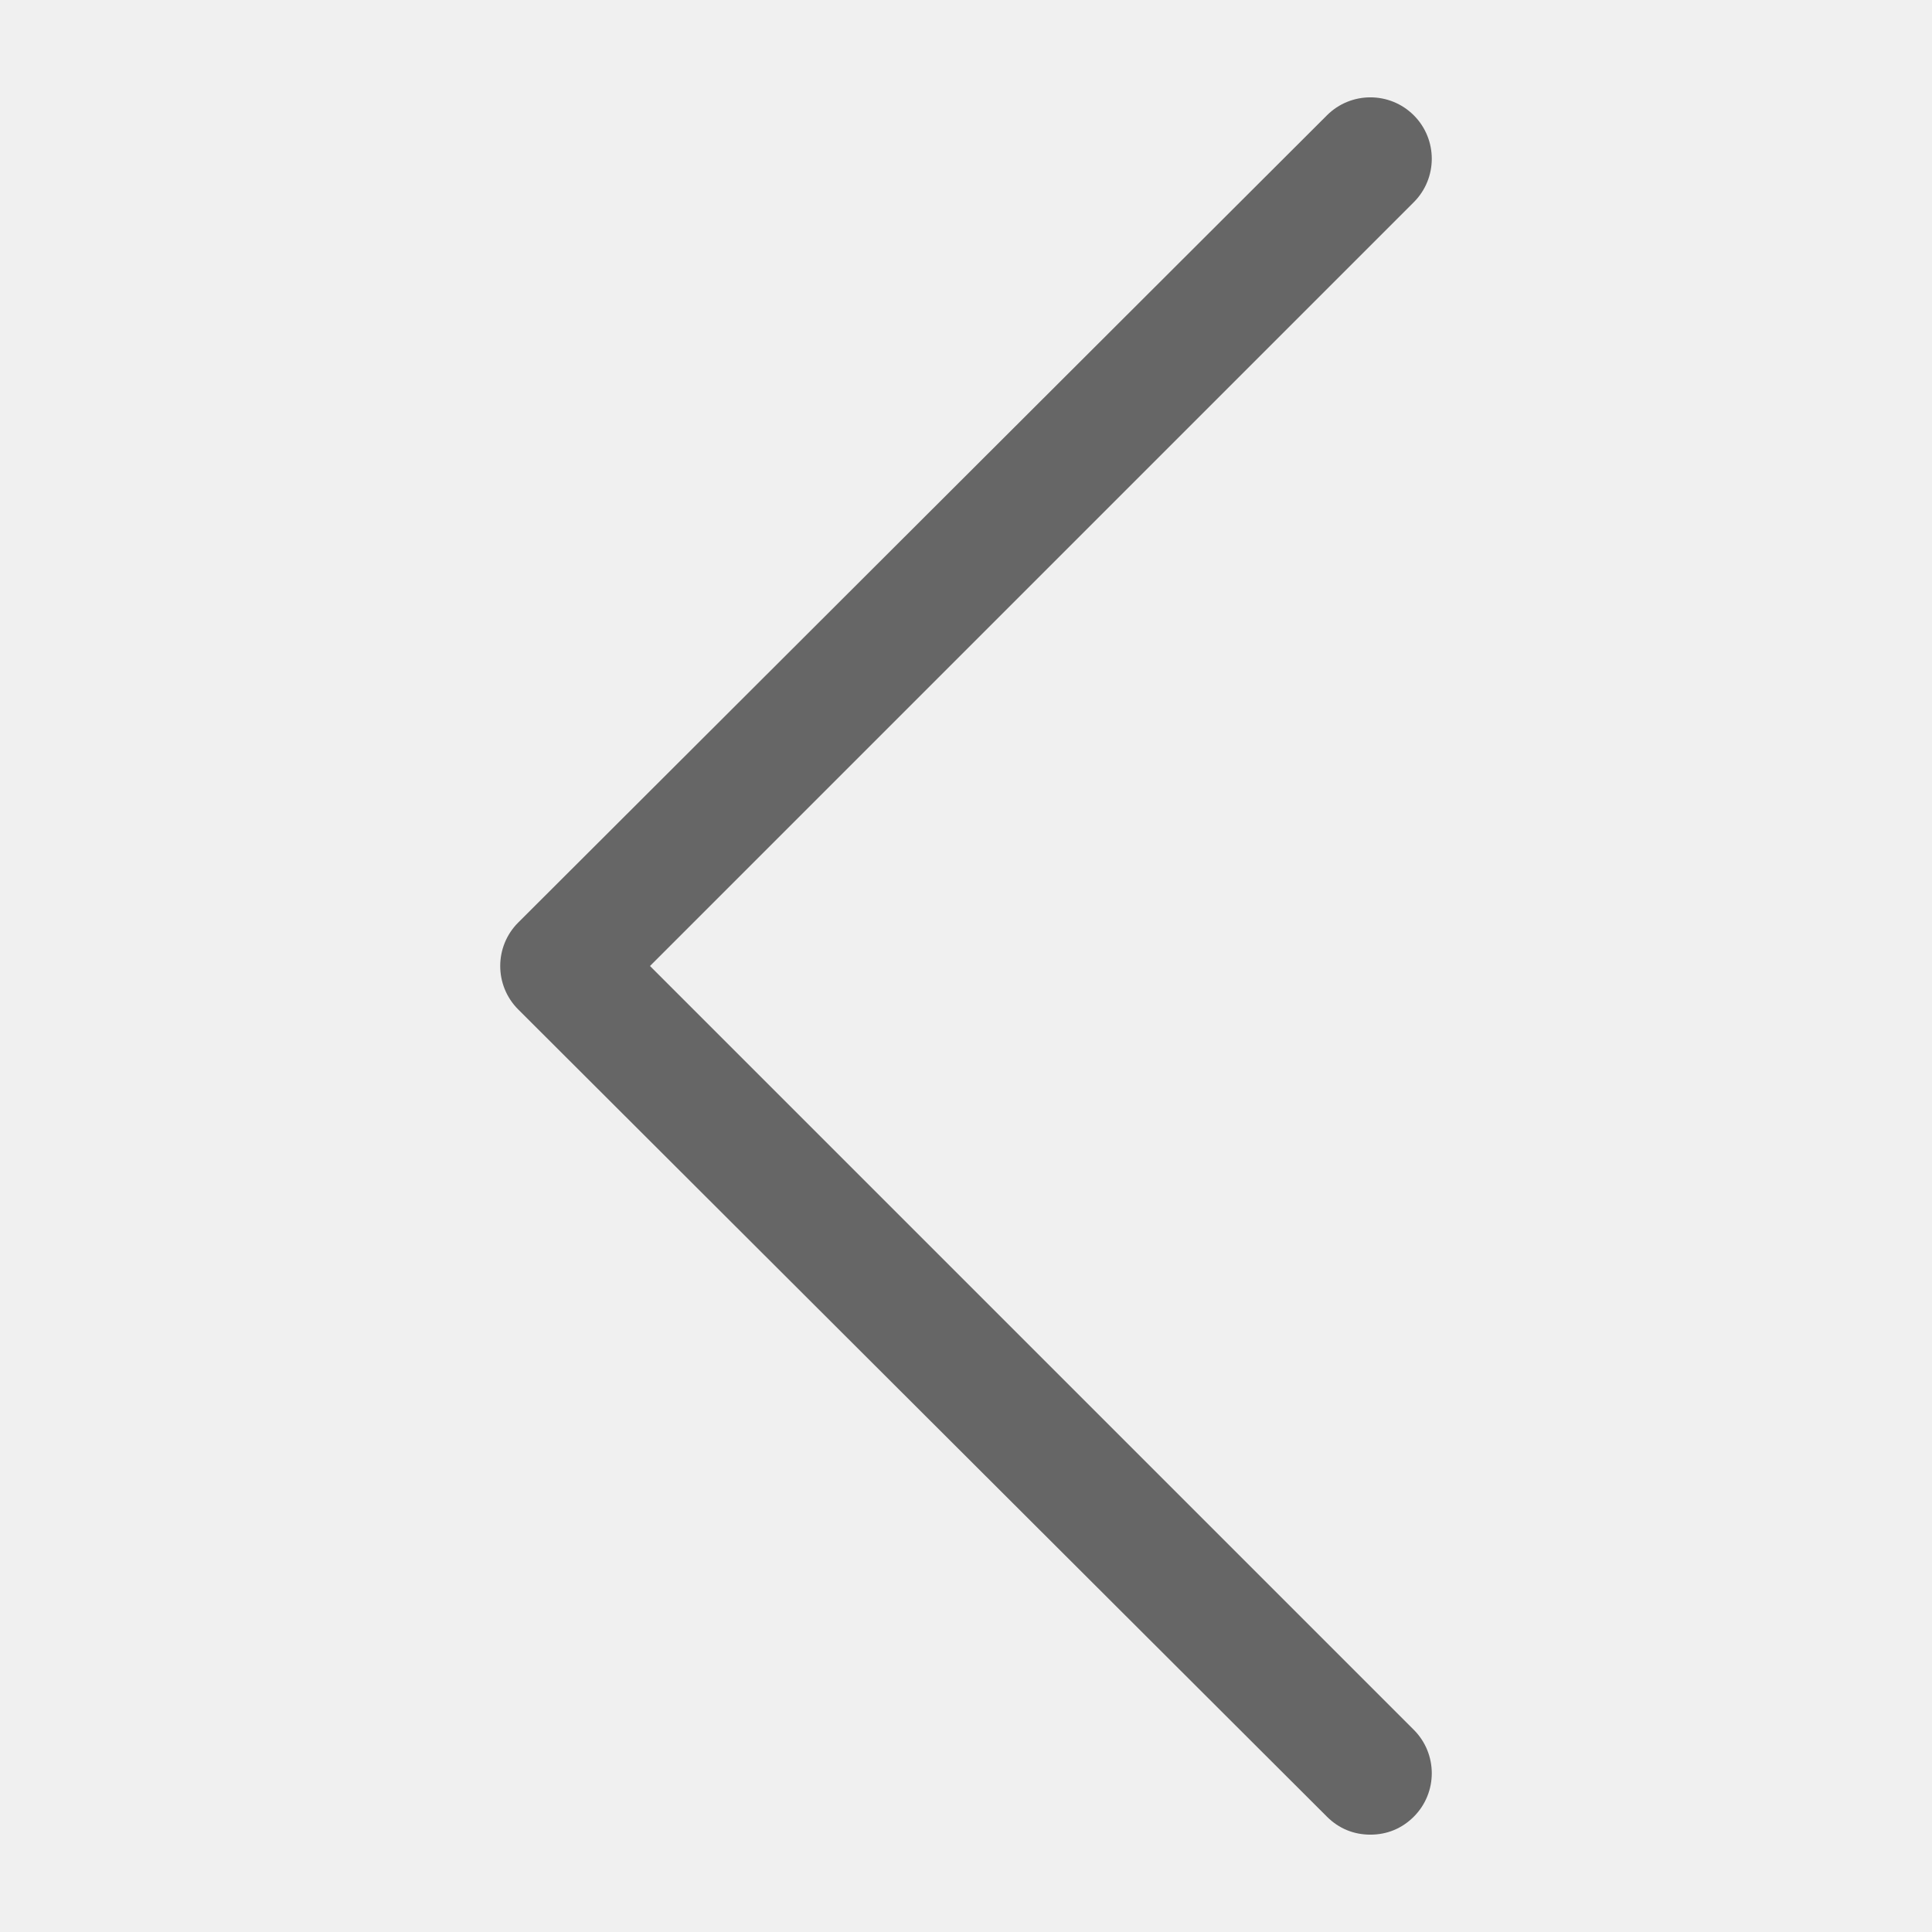
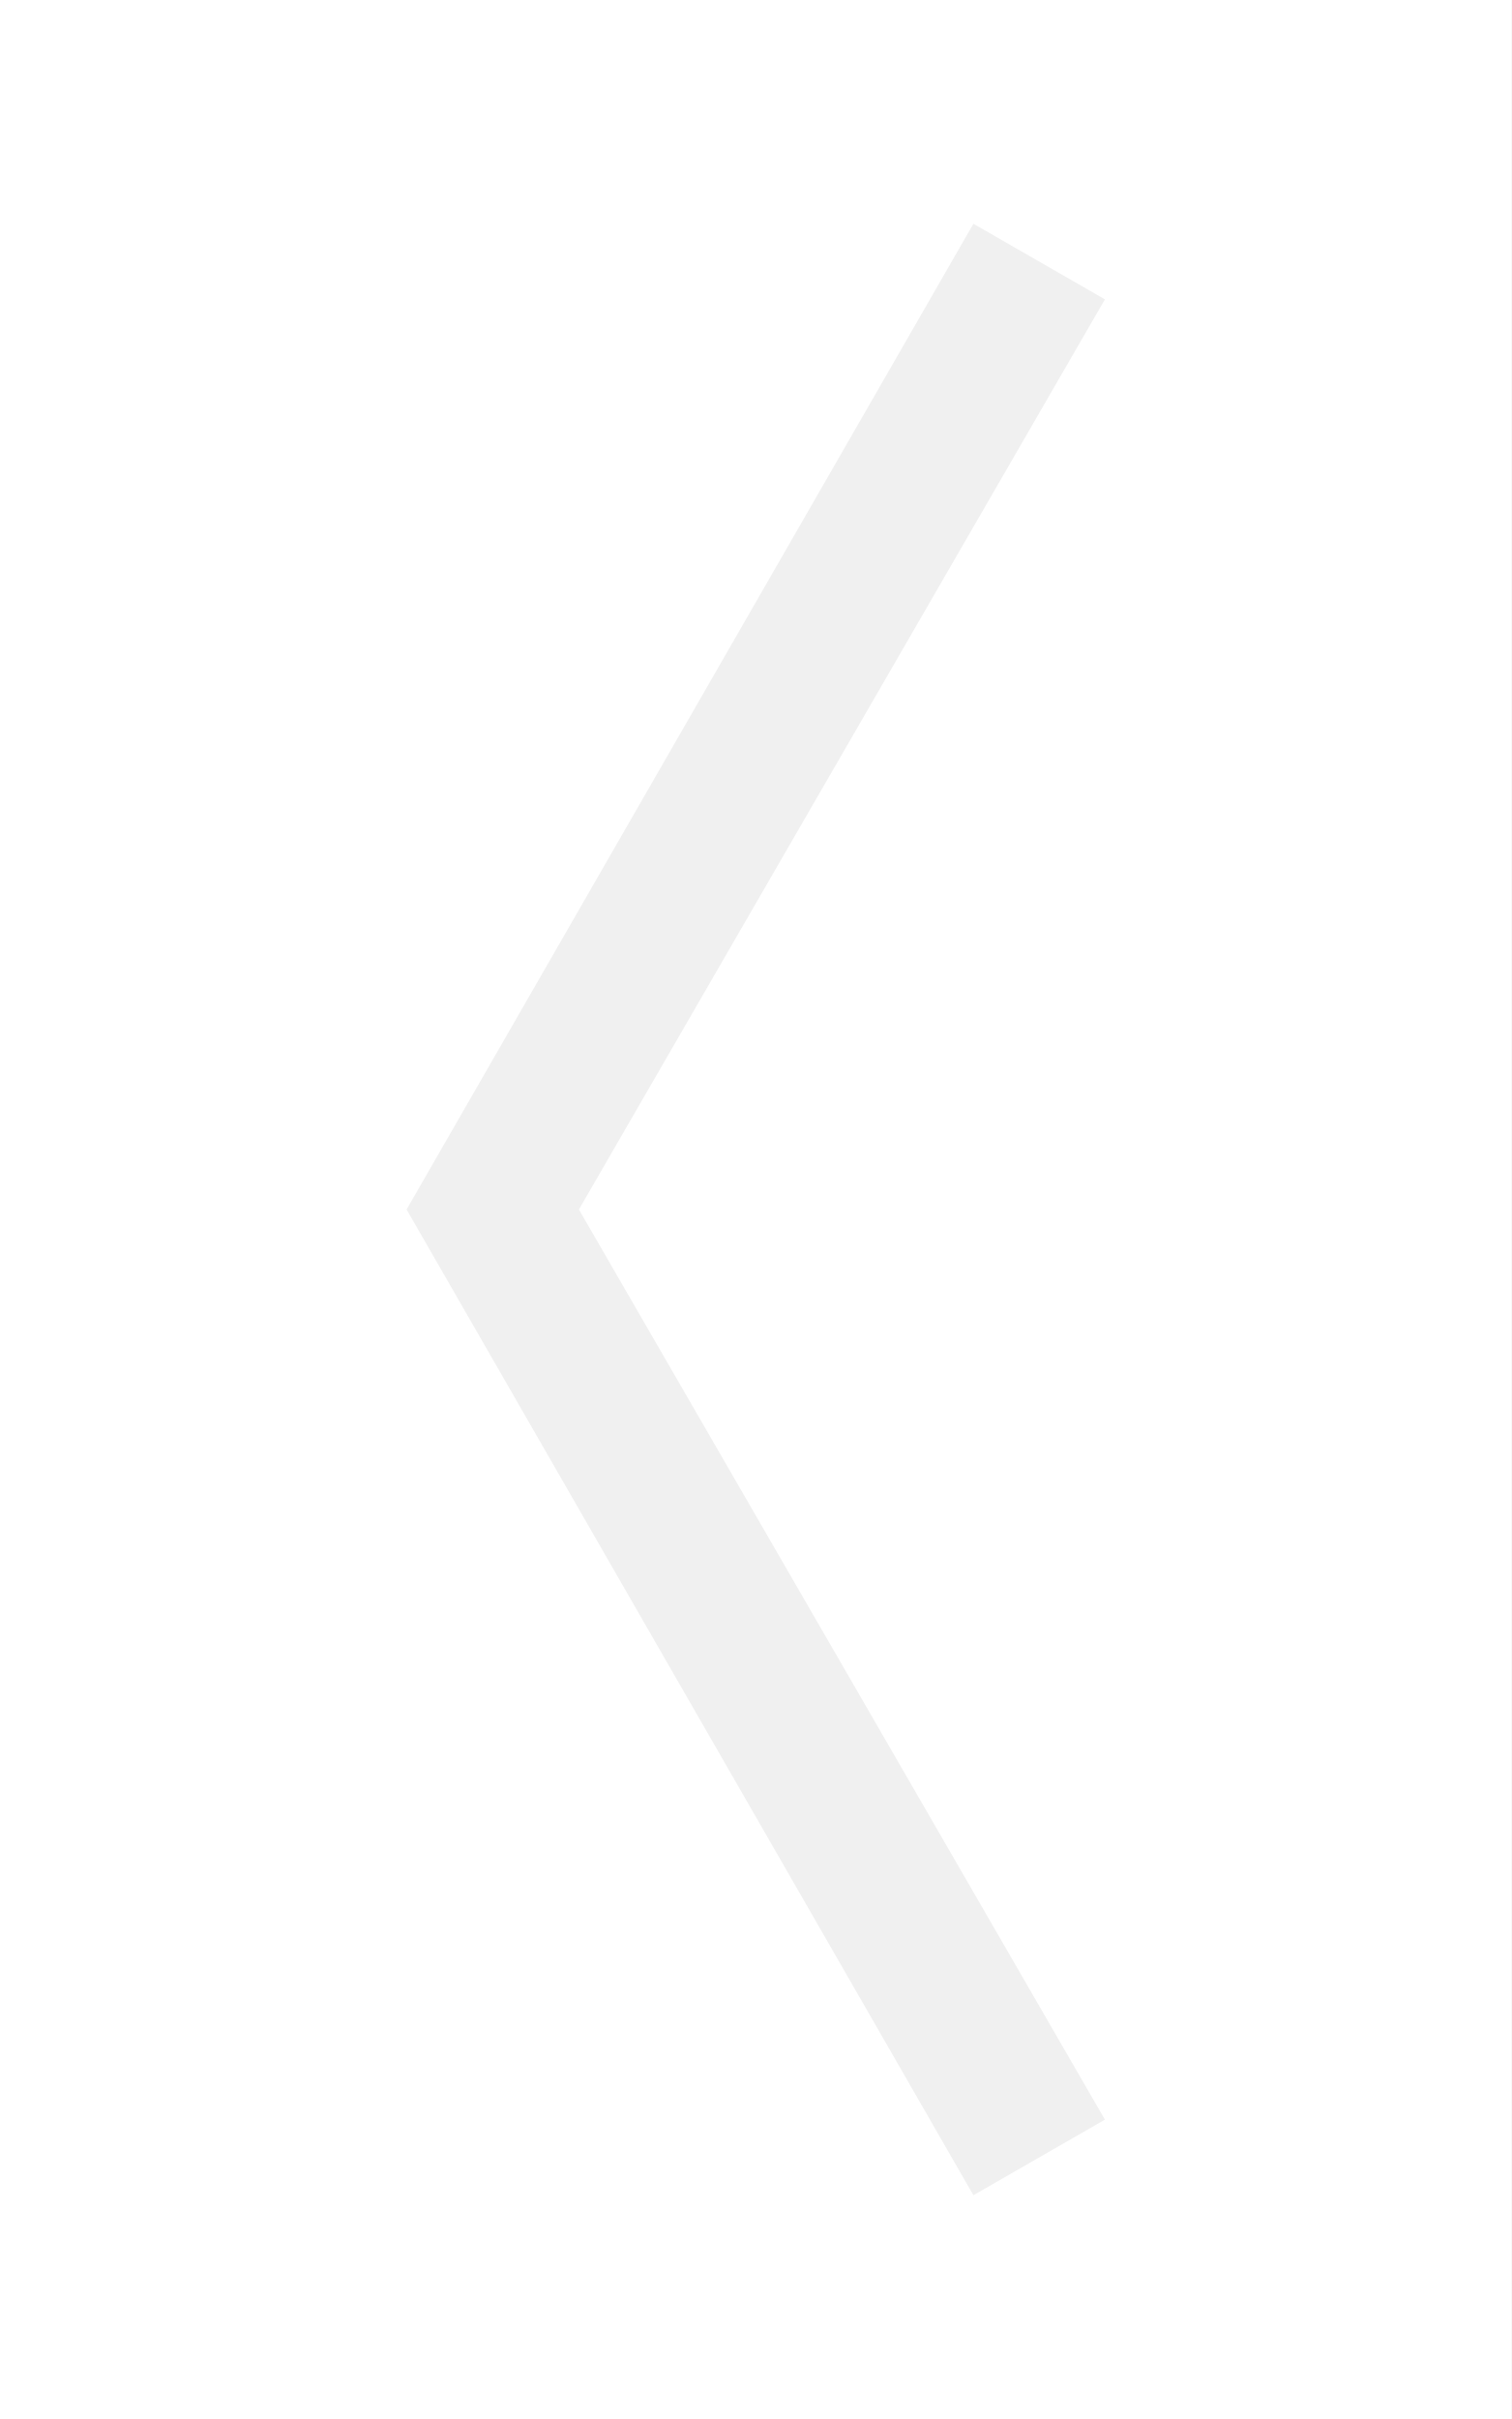
- <svg xmlns="http://www.w3.org/2000/svg" version="1.1" viewBox="0 0 129 129" enable-background="new 0 0 129 129">
-   <g>
-     <path style="fill:#666" d="m88.6,121.3c0.8,0.8 1.8,1.2 2.9,1.2s2.1-0.4 2.9-1.2c1.6-1.6 1.6-4.2 0-5.8l-51-51 51-51c1.6-1.6 1.6-4.2 0-5.8s-4.2-1.6-5.8,0l-54,53.9c-1.6,1.6-1.6,4.2 0,5.8l54,53.9z" />
+ <svg xmlns="http://www.w3.org/2000/svg" xmlns:xlink="http://www.w3.org/1999/xlink" version="1.1" preserveAspectRatio="none" x="0px" y="0px" width="50px" height="80px" viewBox="0 0 50 80">
+   <defs>
+     <g id="Layer1_0_FILL">
+       <path fill="#FFFFFF" stroke="none" d=" M 50 80 L 50 0 0 0 0 80 50 80 M 13.45 40 L 32.2 7.4 36.55 9.9 19.15 40 36.55 70.1 32.2 72.6 13.45 40 Z" />
+     </g>
+   </defs>
+   <g transform="matrix( 1, 0, 0, 1, 0,0) ">
+     <use xlink:href="#Layer1_0_FILL" />
  </g>
</svg>
